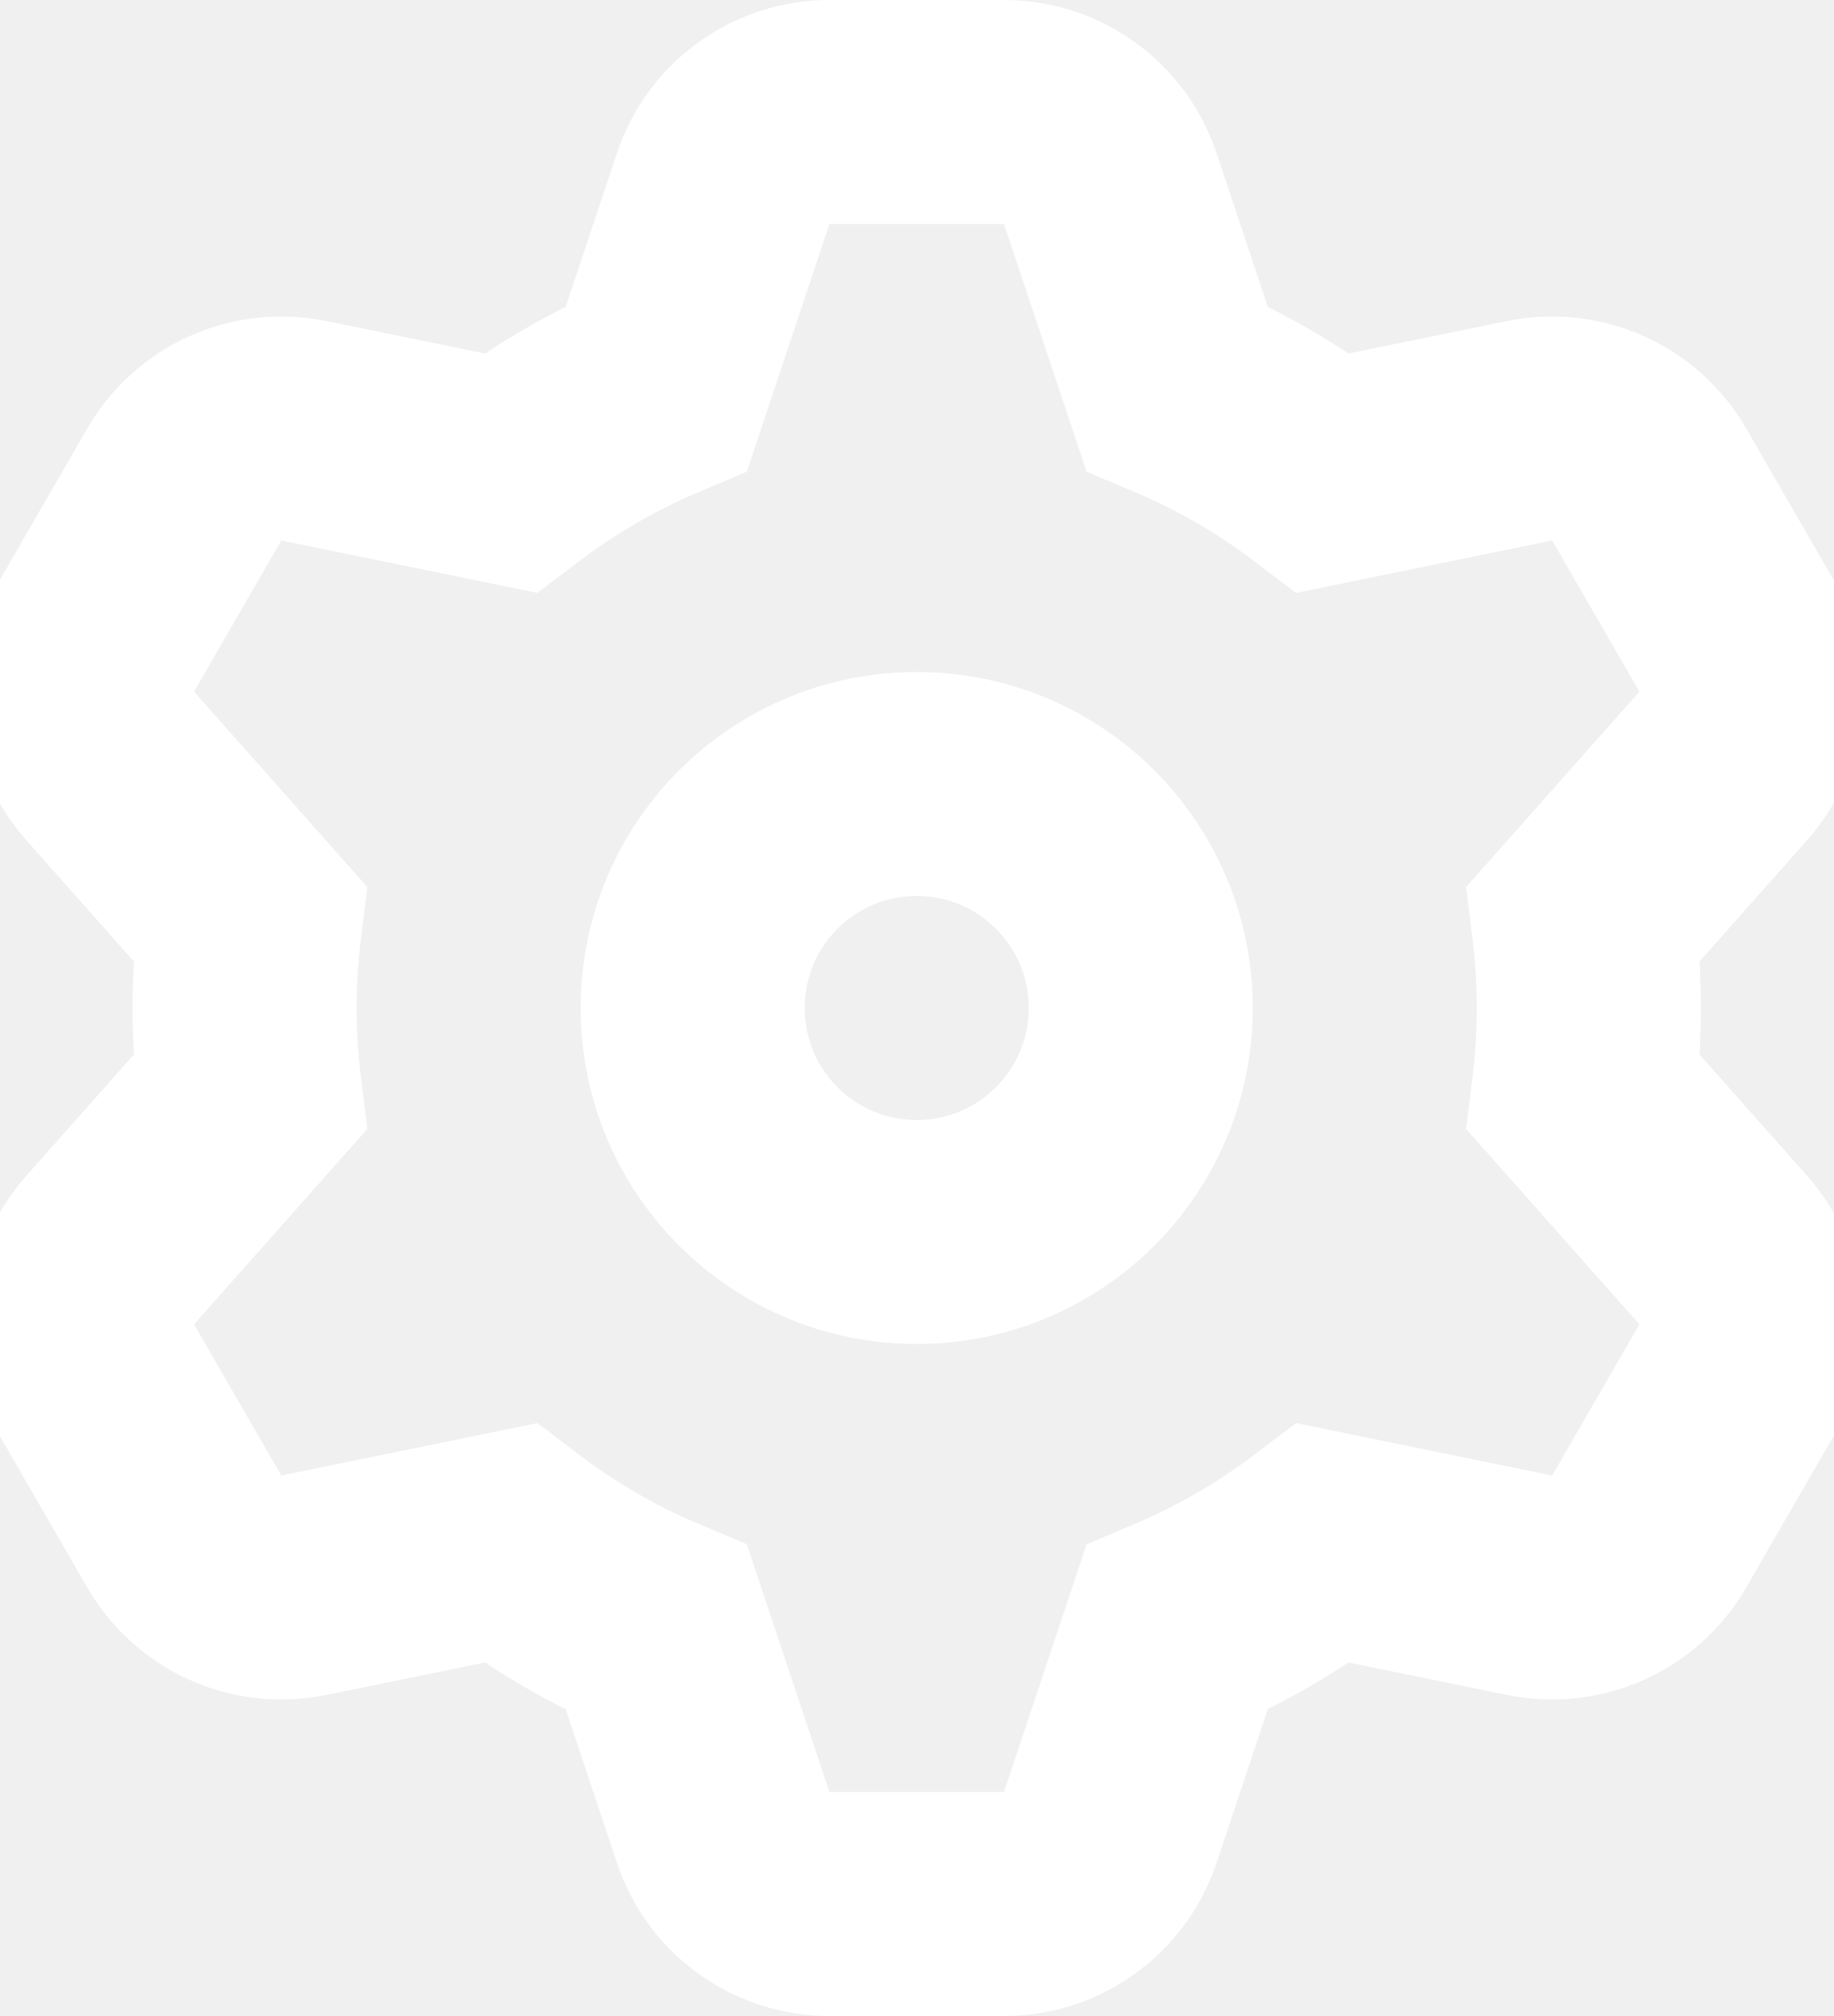
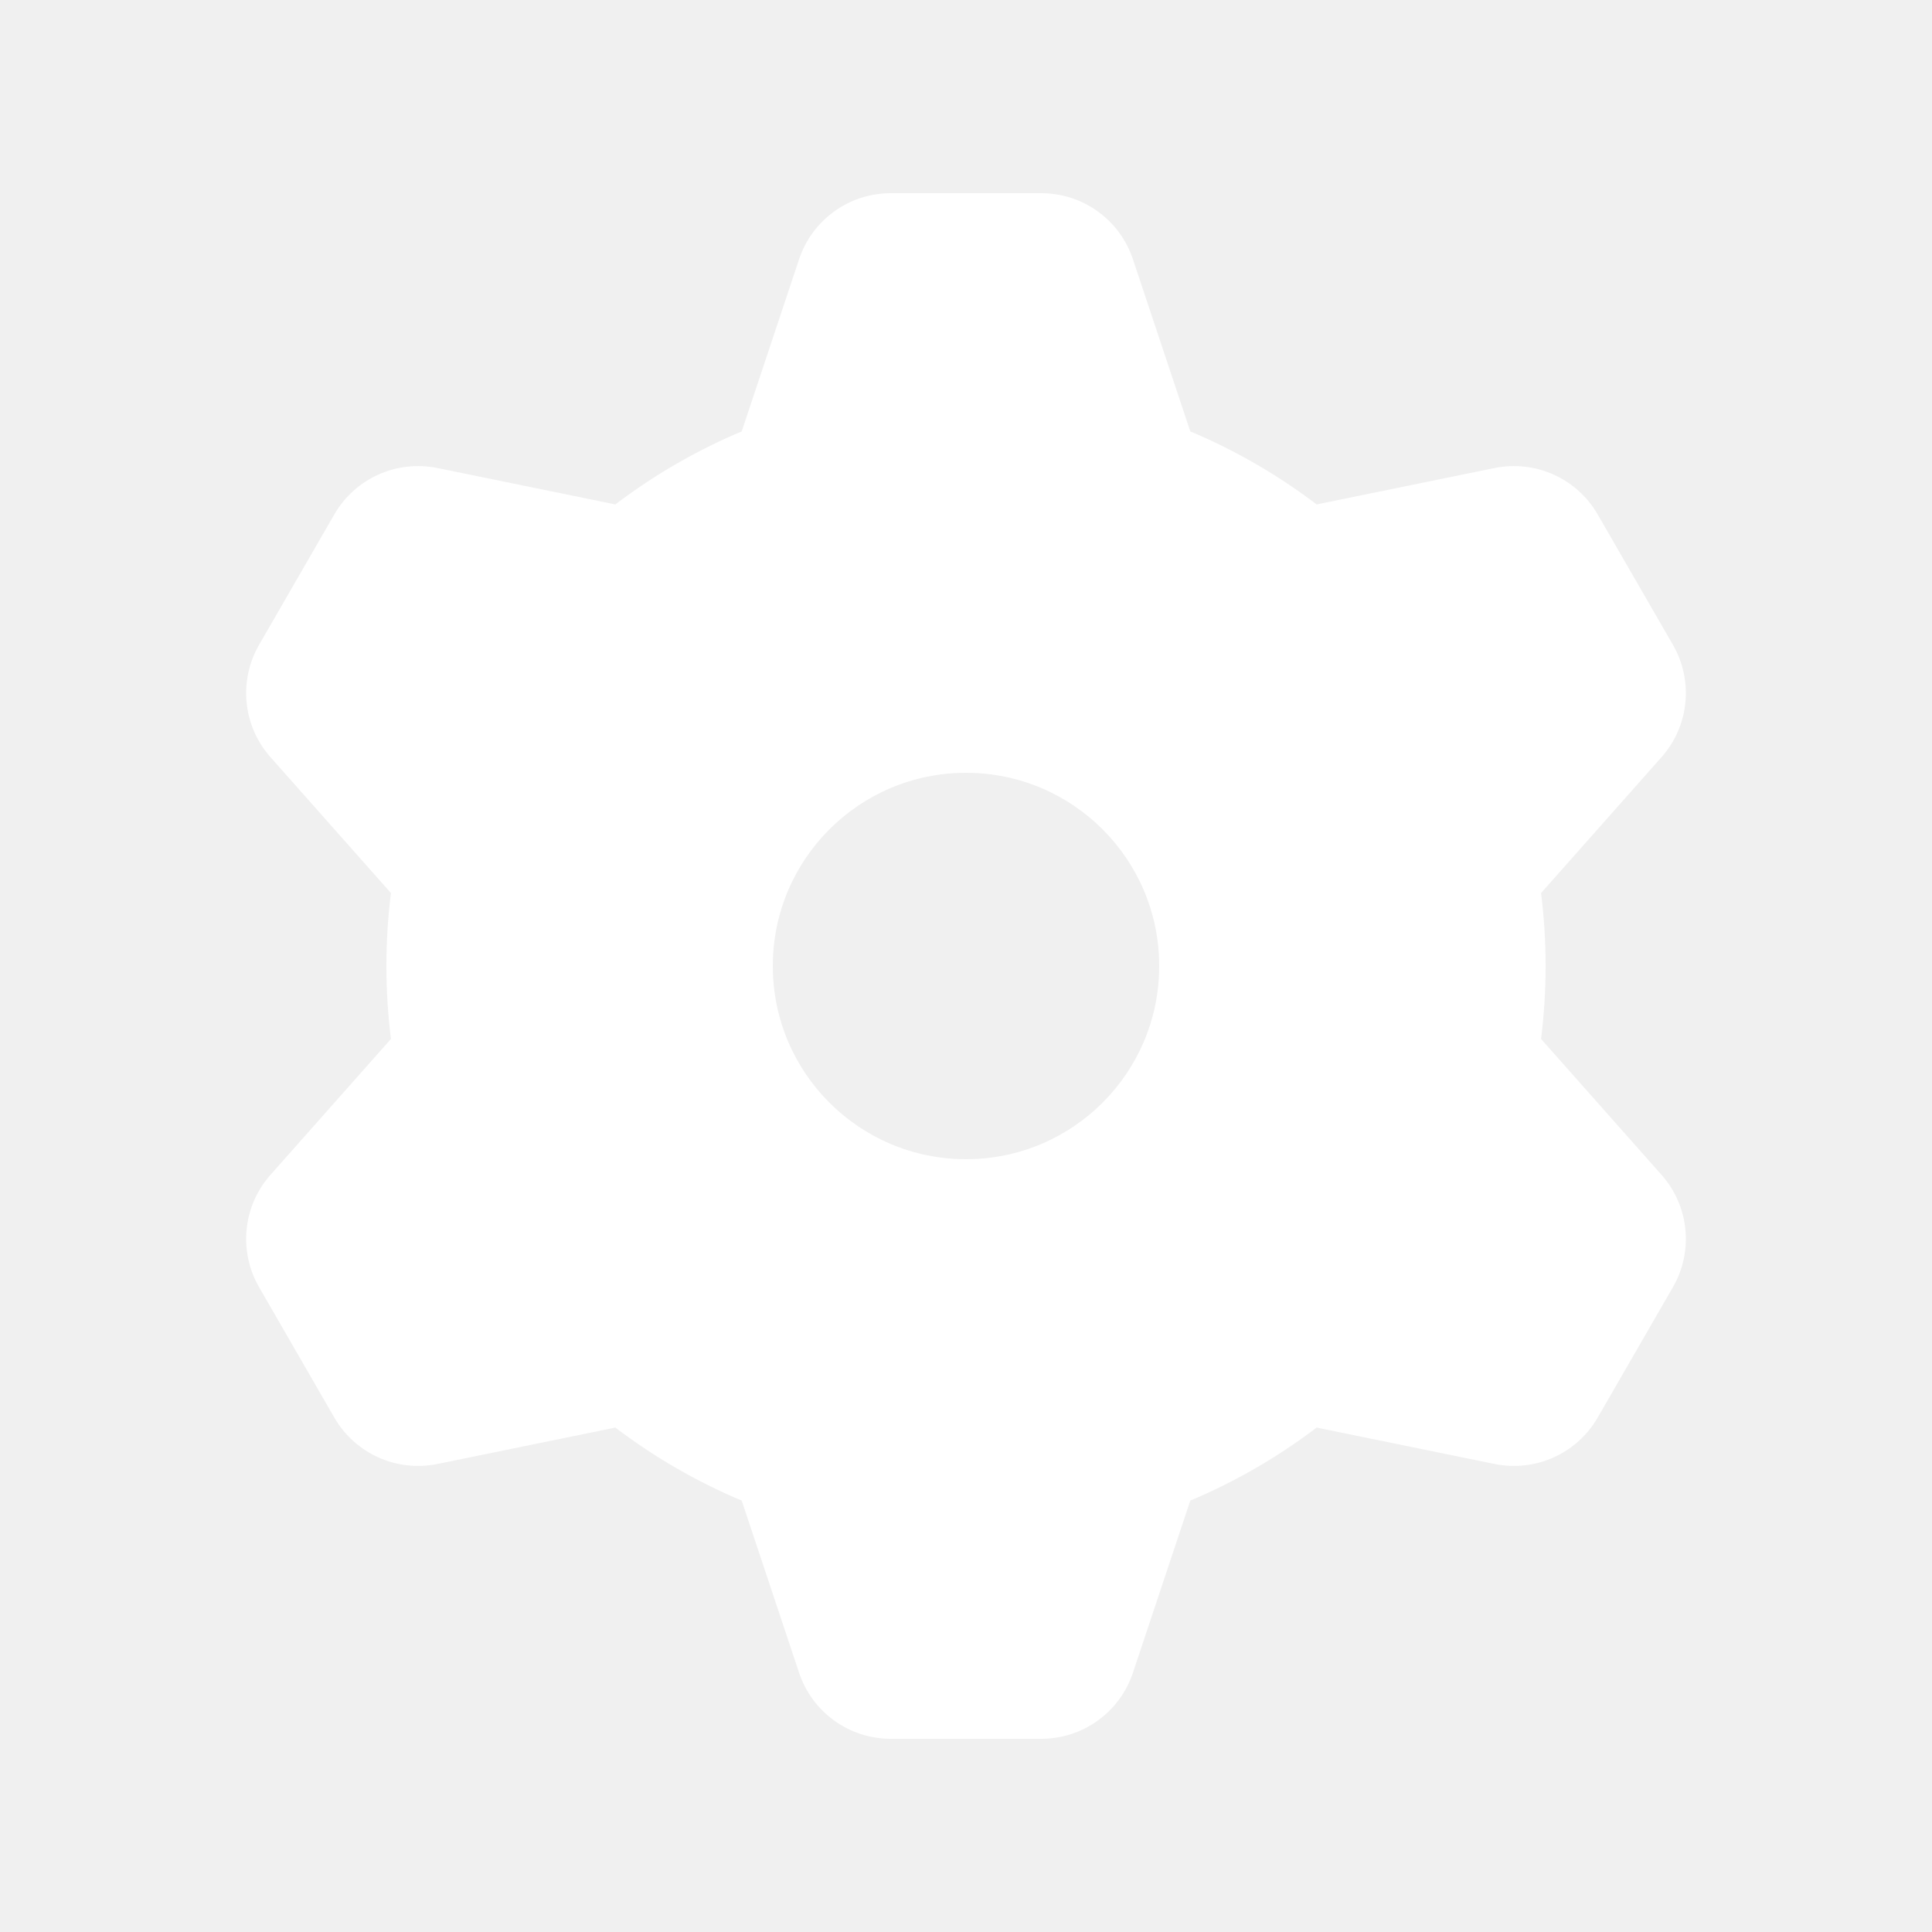
- <svg xmlns="http://www.w3.org/2000/svg" version="1.1" width="16.368" height="18" viewBox="0,0,16.368,18">
-   <g transform="translate(-231.8161,-171)">
-     <g fill="none" fill-rule="evenodd" stroke="#ffffff" stroke-width="2" stroke-miterlimit="10">
-       <path d="M238.272,172.684c0.136,-0.408 0.518,-0.684 0.949,-0.684h1.558c0.43,0 0.813,0.275 0.949,0.684l0.594,1.782c0.469,0.197 0.908,0.452 1.308,0.757l1.842,-0.377c0.422,-0.086 0.851,0.107 1.067,0.48l0.779,1.35c0.215,0.373 0.168,0.841 -0.118,1.163l-1.247,1.406c0.031,0.247 0.047,0.499 0.047,0.755c0,0.256 -0.016,0.508 -0.047,0.755l1.247,1.406c0.286,0.322 0.333,0.791 0.118,1.163l-0.779,1.35c-0.215,0.373 -0.645,0.566 -1.067,0.48l-1.842,-0.377c-0.4,0.304 -0.839,0.559 -1.308,0.757l-0.594,1.782c-0.136,0.408 -0.518,0.684 -0.949,0.684h-1.558c-0.43,0 -0.813,-0.275 -0.949,-0.684l-0.594,-1.782c-0.469,-0.197 -0.908,-0.452 -1.308,-0.757l-1.842,0.377c-0.422,0.086 -0.851,-0.107 -1.067,-0.48l-0.779,-1.35c-0.215,-0.373 -0.168,-0.842 0.118,-1.163l1.247,-1.406c-0.031,-0.247 -0.047,-0.499 -0.047,-0.755c0,-0.256 0.016,-0.508 0.047,-0.755l-1.247,-1.406c-0.286,-0.322 -0.333,-0.791 -0.118,-1.163l0.779,-1.35c0.215,-0.373 0.645,-0.566 1.067,-0.48l1.842,0.377c0.4,-0.304 0.839,-0.559 1.308,-0.757zM240,178c-1.105,0 -2,0.895 -2,2c0,1.105 0.895,2 2,2c1.105,0 2,-0.895 2,-2c0,-1.105 -0.895,-2 -2,-2z" />
-     </g>
-   </g>
+ <svg xmlns="http://www.w3.org/2000/svg" width="20" height="20" viewBox="0 0 20 20" fill="none">
+   <path fill-rule="evenodd" clip-rule="evenodd" d="M8.272 2.684C8.408 2.275 8.79 2 9.221 2H10.779C11.21 2 11.592 2.275 11.728 2.684L12.322 4.466C12.791 4.663 13.23 4.918 13.63 5.222L15.472 4.845C15.894 4.759 16.323 4.952 16.539 5.325L17.318 6.675C17.533 7.048 17.486 7.516 17.2 7.838L15.953 9.245C15.984 9.492 16 9.744 16 10C16 10.256 15.984 10.508 15.953 10.755L17.2 12.162C17.486 12.484 17.533 12.952 17.318 13.325L16.539 14.675C16.323 15.048 15.894 15.241 15.472 15.155L13.63 14.778C13.23 15.082 12.791 15.337 12.322 15.534L11.728 17.316C11.592 17.725 11.21 18 10.779 18H9.221C8.79 18 8.408 17.725 8.272 17.316L7.678 15.534C7.209 15.337 6.77 15.082 6.37 14.778L4.528 15.155C4.106 15.241 3.677 15.048 3.461 14.675L2.682 13.325C2.467 12.952 2.514 12.484 2.8 12.162L4.047 10.755C4.016 10.508 4 10.256 4 10C4 9.744 4.016 9.492 4.047 9.245L2.8 7.838C2.514 7.516 2.467 7.048 2.682 6.675L3.461 5.325C3.677 4.952 4.106 4.759 4.528 4.845L6.37 5.222C6.77 4.918 7.209 4.663 7.678 4.466L8.272 2.684ZM10 8C8.895 8 8 8.895 8 10C8 11.105 8.895 12 10 12C11.105 12 12 11.105 12 10C12 8.895 11.105 8 10 8Z" fill="white" />
</svg>
